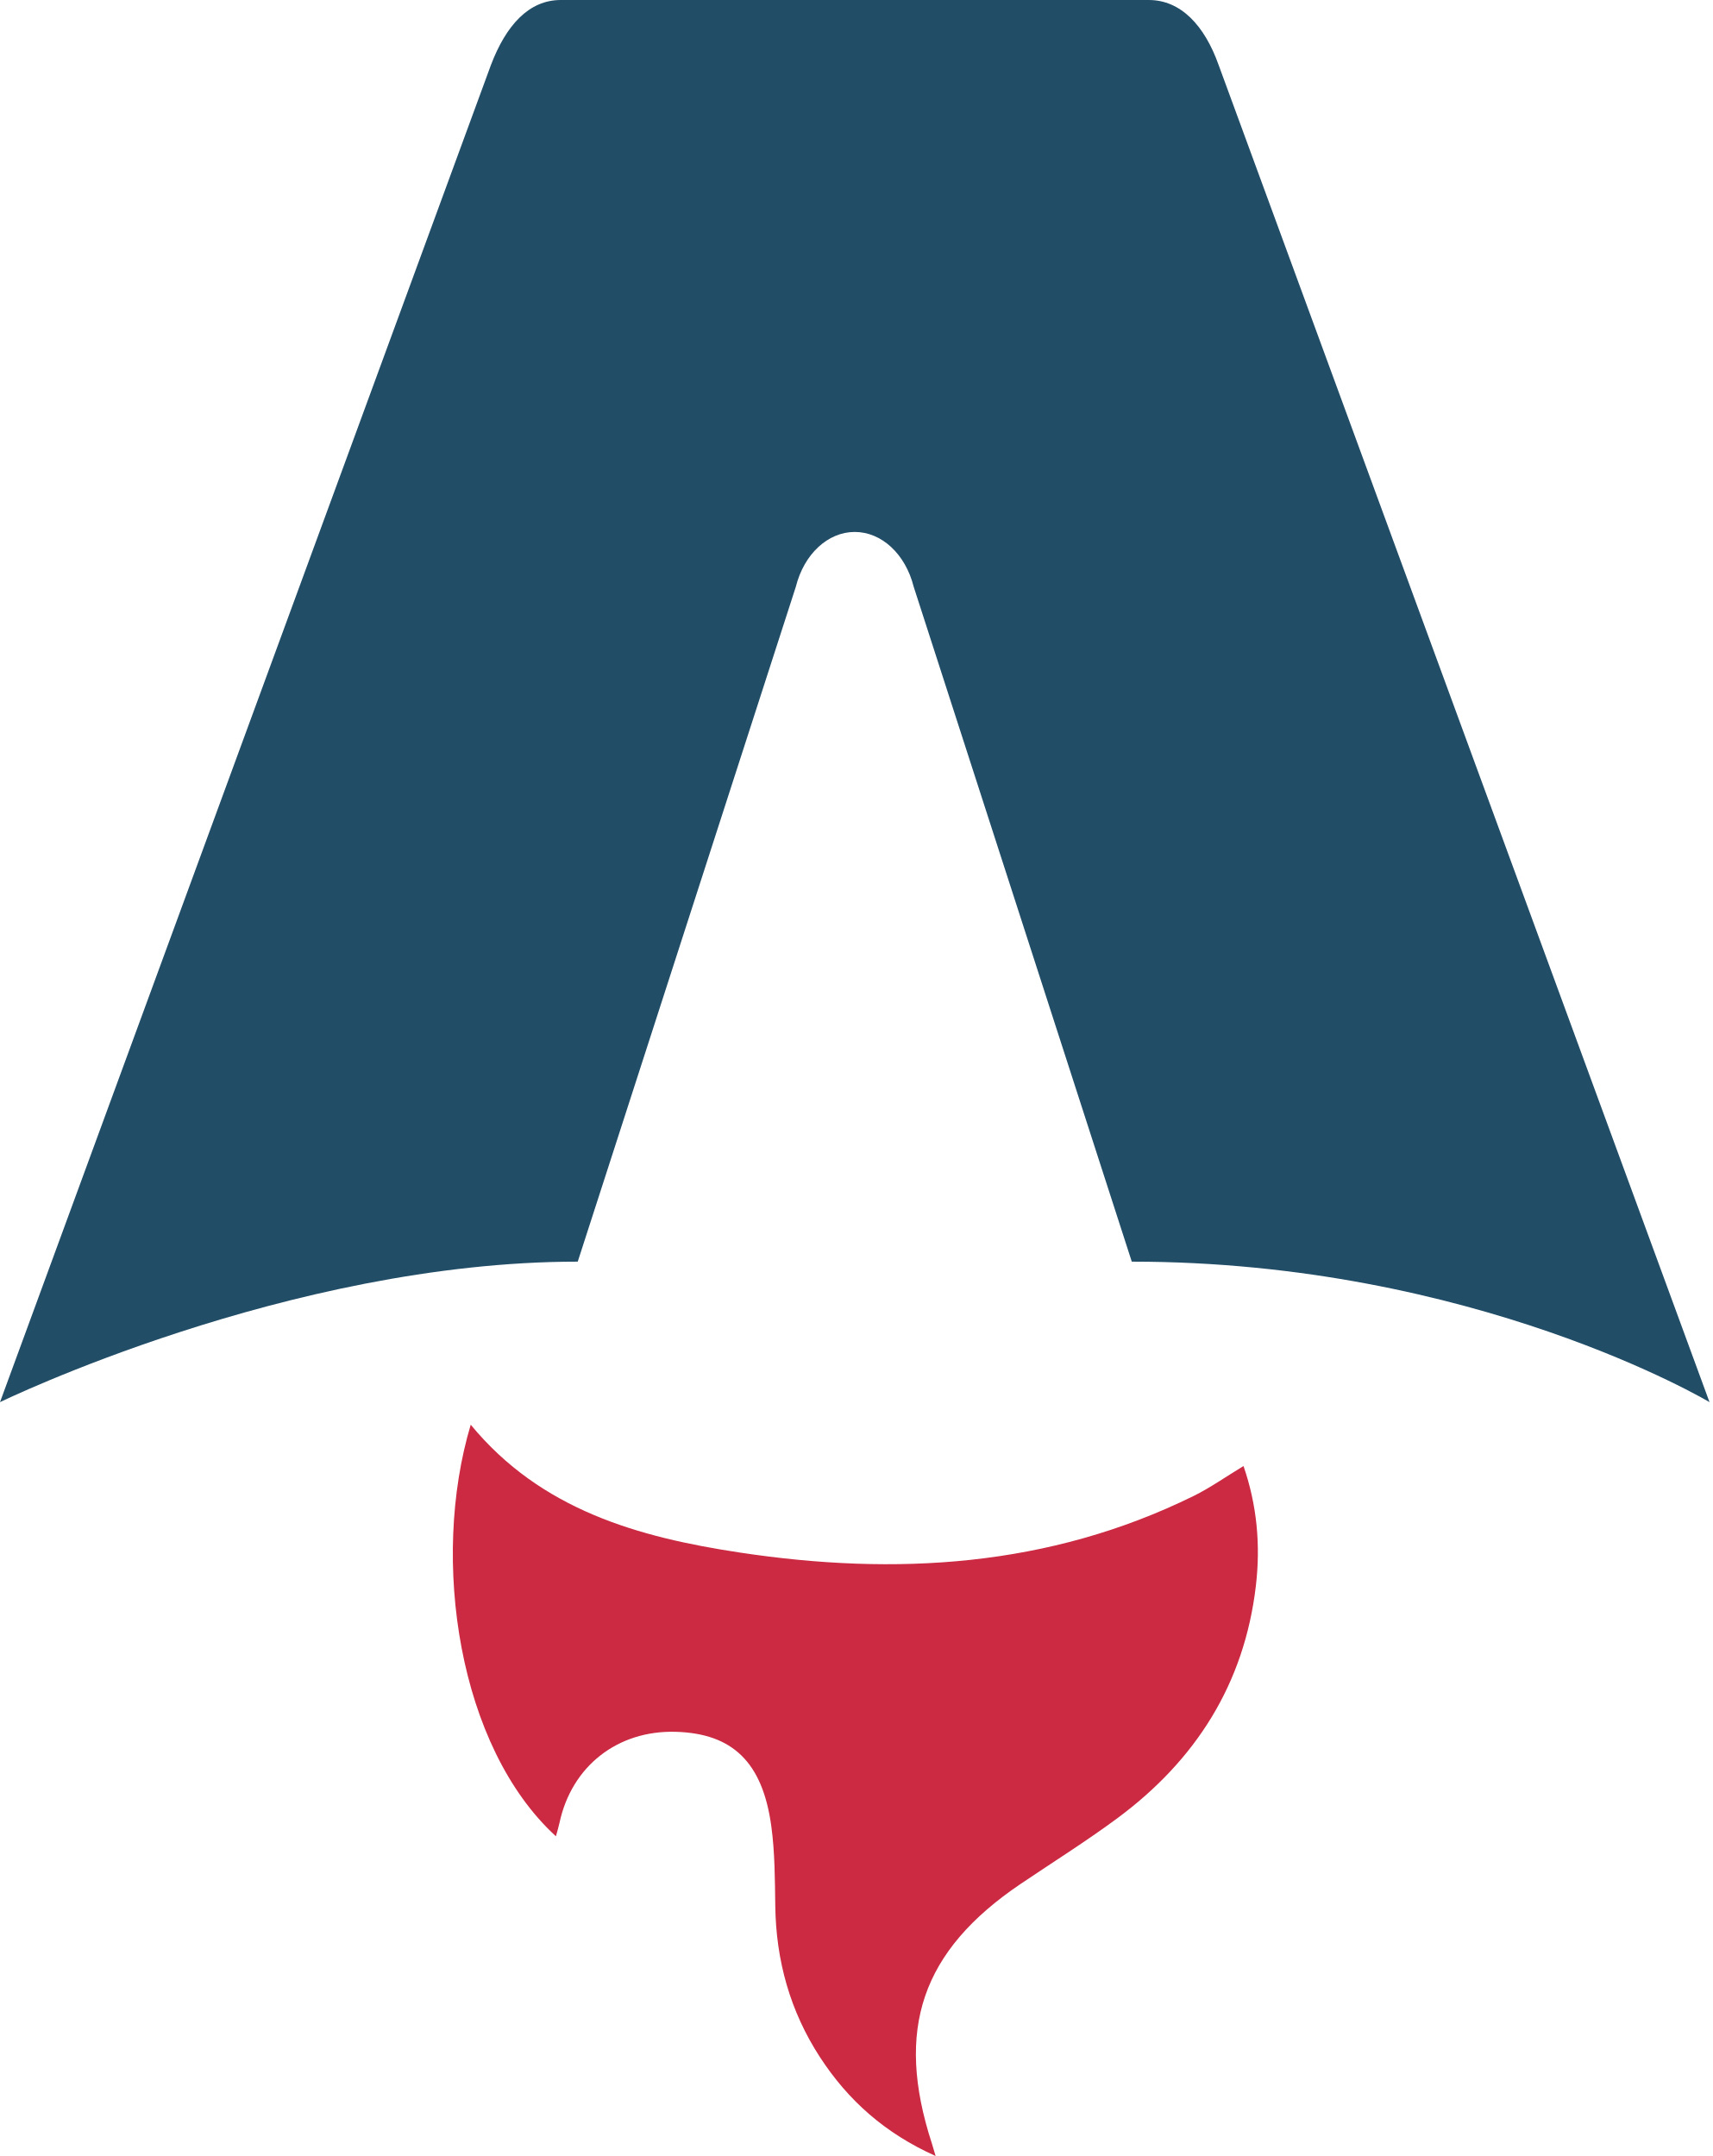
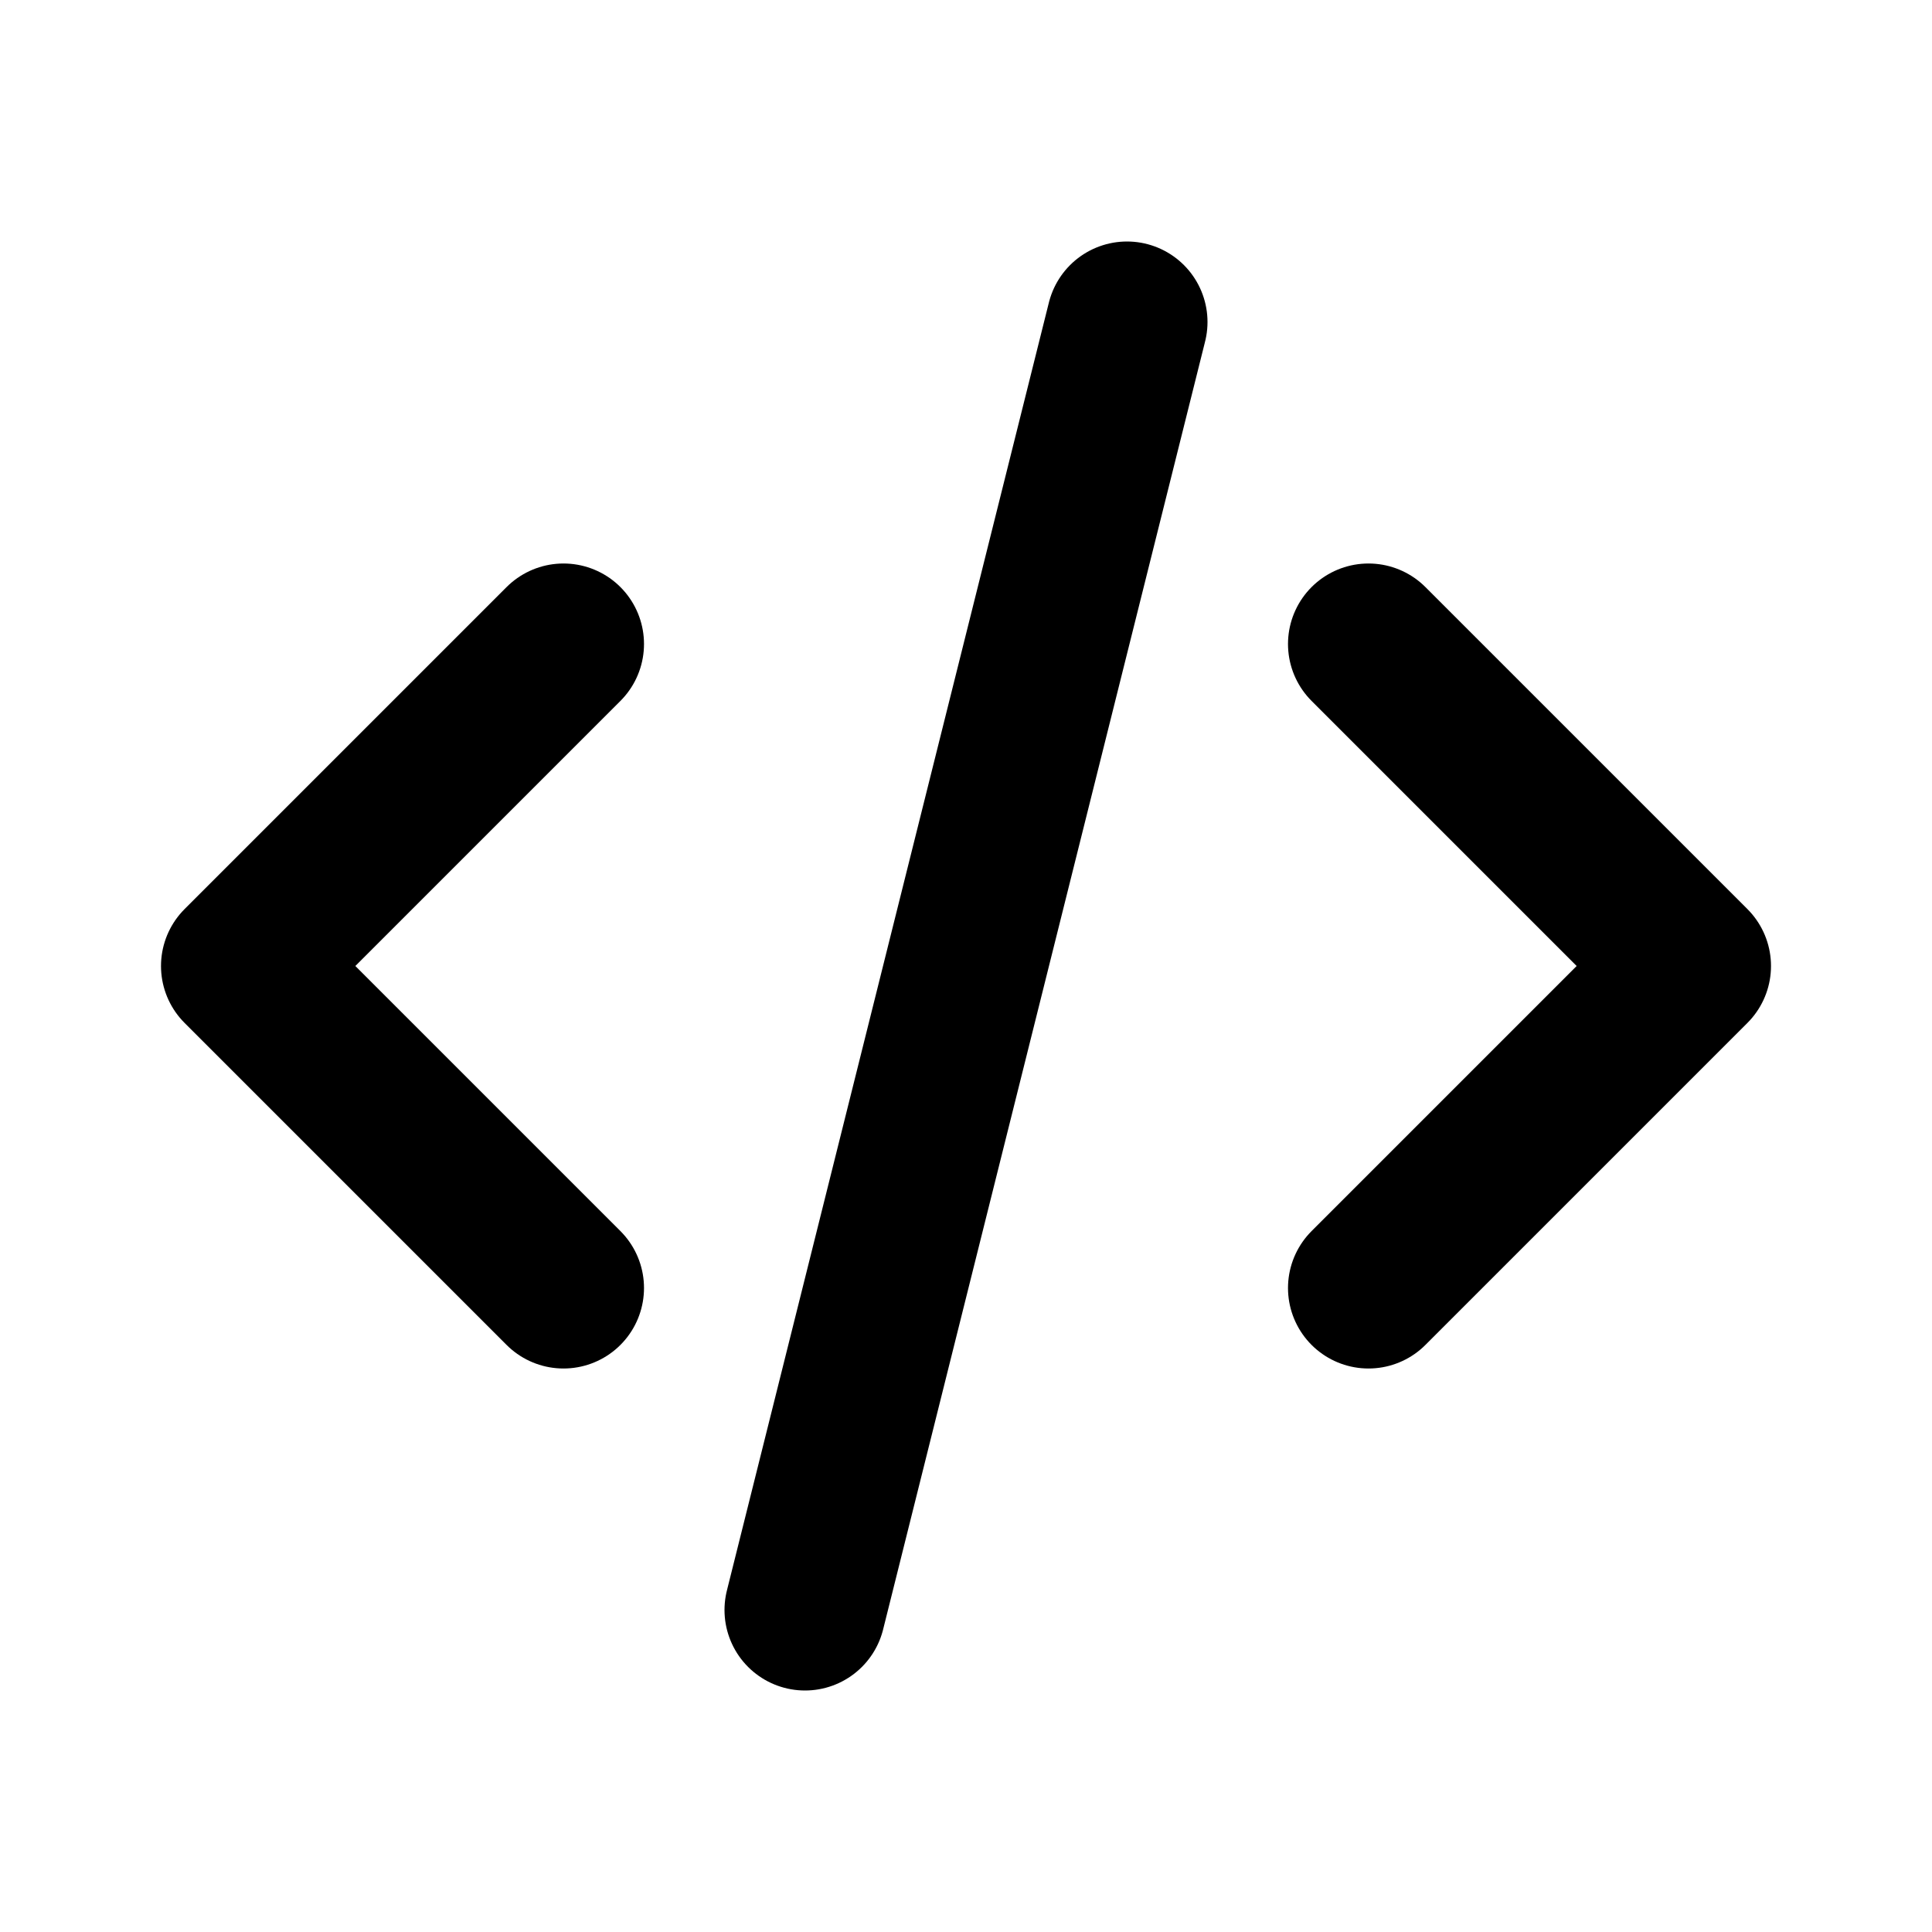
- <svg xmlns="http://www.w3.org/2000/svg" viewBox="0 0 85 107">
-   <path fill="#cb2a42" d="M27.589 91.136C22.756 86.718 21.344 77.433 23.358 70.707C26.85 74.948 31.689 76.291 36.7 77.05C44.438 78.22 52.036 77.782 59.223 74.246C60.045 73.841 60.805 73.303 61.704 72.757C62.378 74.714 62.553 76.689 62.318 78.7C61.745 83.596 59.309 87.378 55.433 90.245C53.883 91.392 52.244 92.417 50.643 93.498C45.726 96.821 44.396 100.718 46.243 106.386C46.287 106.525 46.327 106.663 46.426 107C43.916 105.876 42.082 104.24 40.684 102.089C39.209 99.819 38.507 97.308 38.47 94.591C38.451 93.269 38.451 91.934 38.273 90.631C37.839 87.453 36.347 86.03 33.536 85.948C30.652 85.864 28.37 87.647 27.765 90.455C27.719 90.671 27.652 90.884 27.585 91.134L27.589 91.136Z" />
-   <path fill="#224d67" d="M0 69.587C0 69.587 14.314 62.614 28.668 62.614L39.49 29.12C39.895 27.501 41.078 26.4 42.414 26.4C43.749 26.4 44.932 27.501 45.338 29.12L56.16 62.614C73.16 62.614 84.828 69.587 84.828 69.587C84.828 69.587 60.514 3.352 60.467 3.219C59.769 1.261 58.591 0 57.003 0H27.827C26.239 0 25.109 1.261 24.363 3.219C24.311 3.35 0 69.587 0 69.587Z" />
+ <svg xmlns="http://www.w3.org/2000/svg" width="24" height="24" viewBox="0 0 24 24" stroke-width="2" stroke="currentColor" fill="none" stroke-linecap="round" stroke-linejoin="round">
+   <path stroke="none" d="M0 0h24v24H0z" fill="none" />
+   <path d="M7 8l-4 4l4 4" />
+   <path d="M17 8l4 4l-4 4" />
+   <path d="M14 4l-4 16" />
+   <style>
+         svg { color: #000; }
+         @media (prefers-color-scheme: dark) {
+             svg { color: #FFF; }
+         }
+     </style>
</svg>
